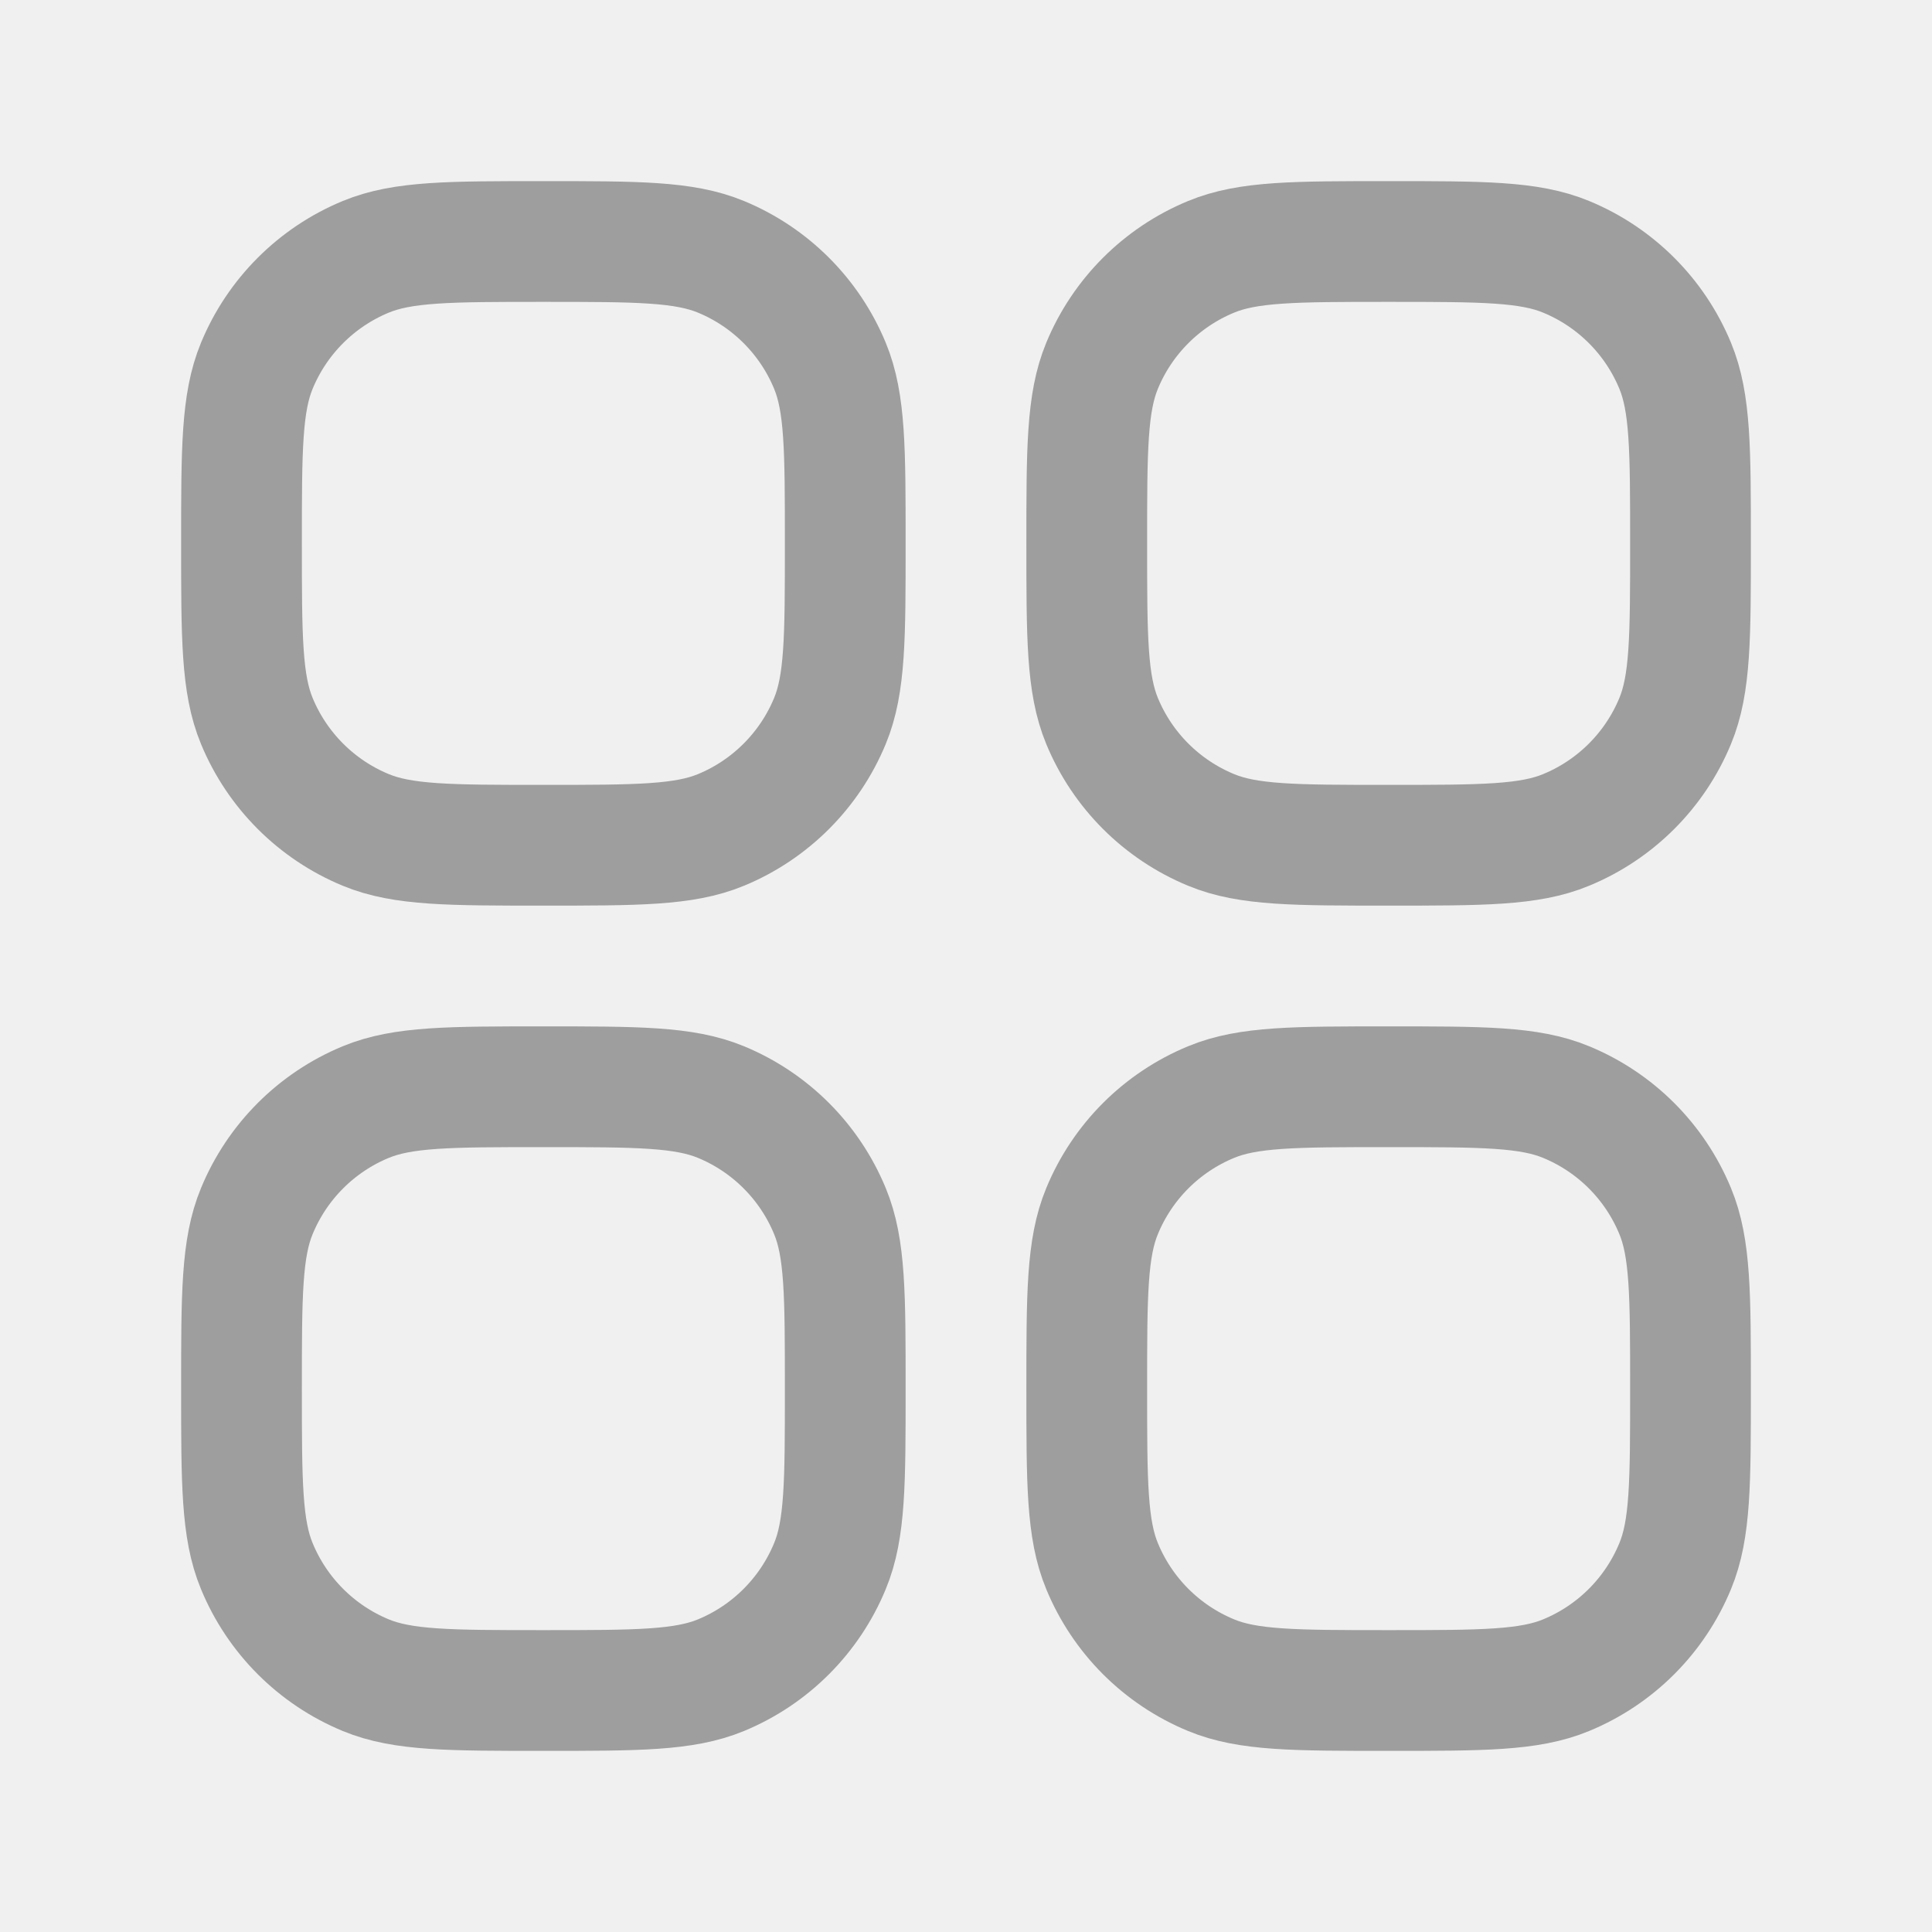
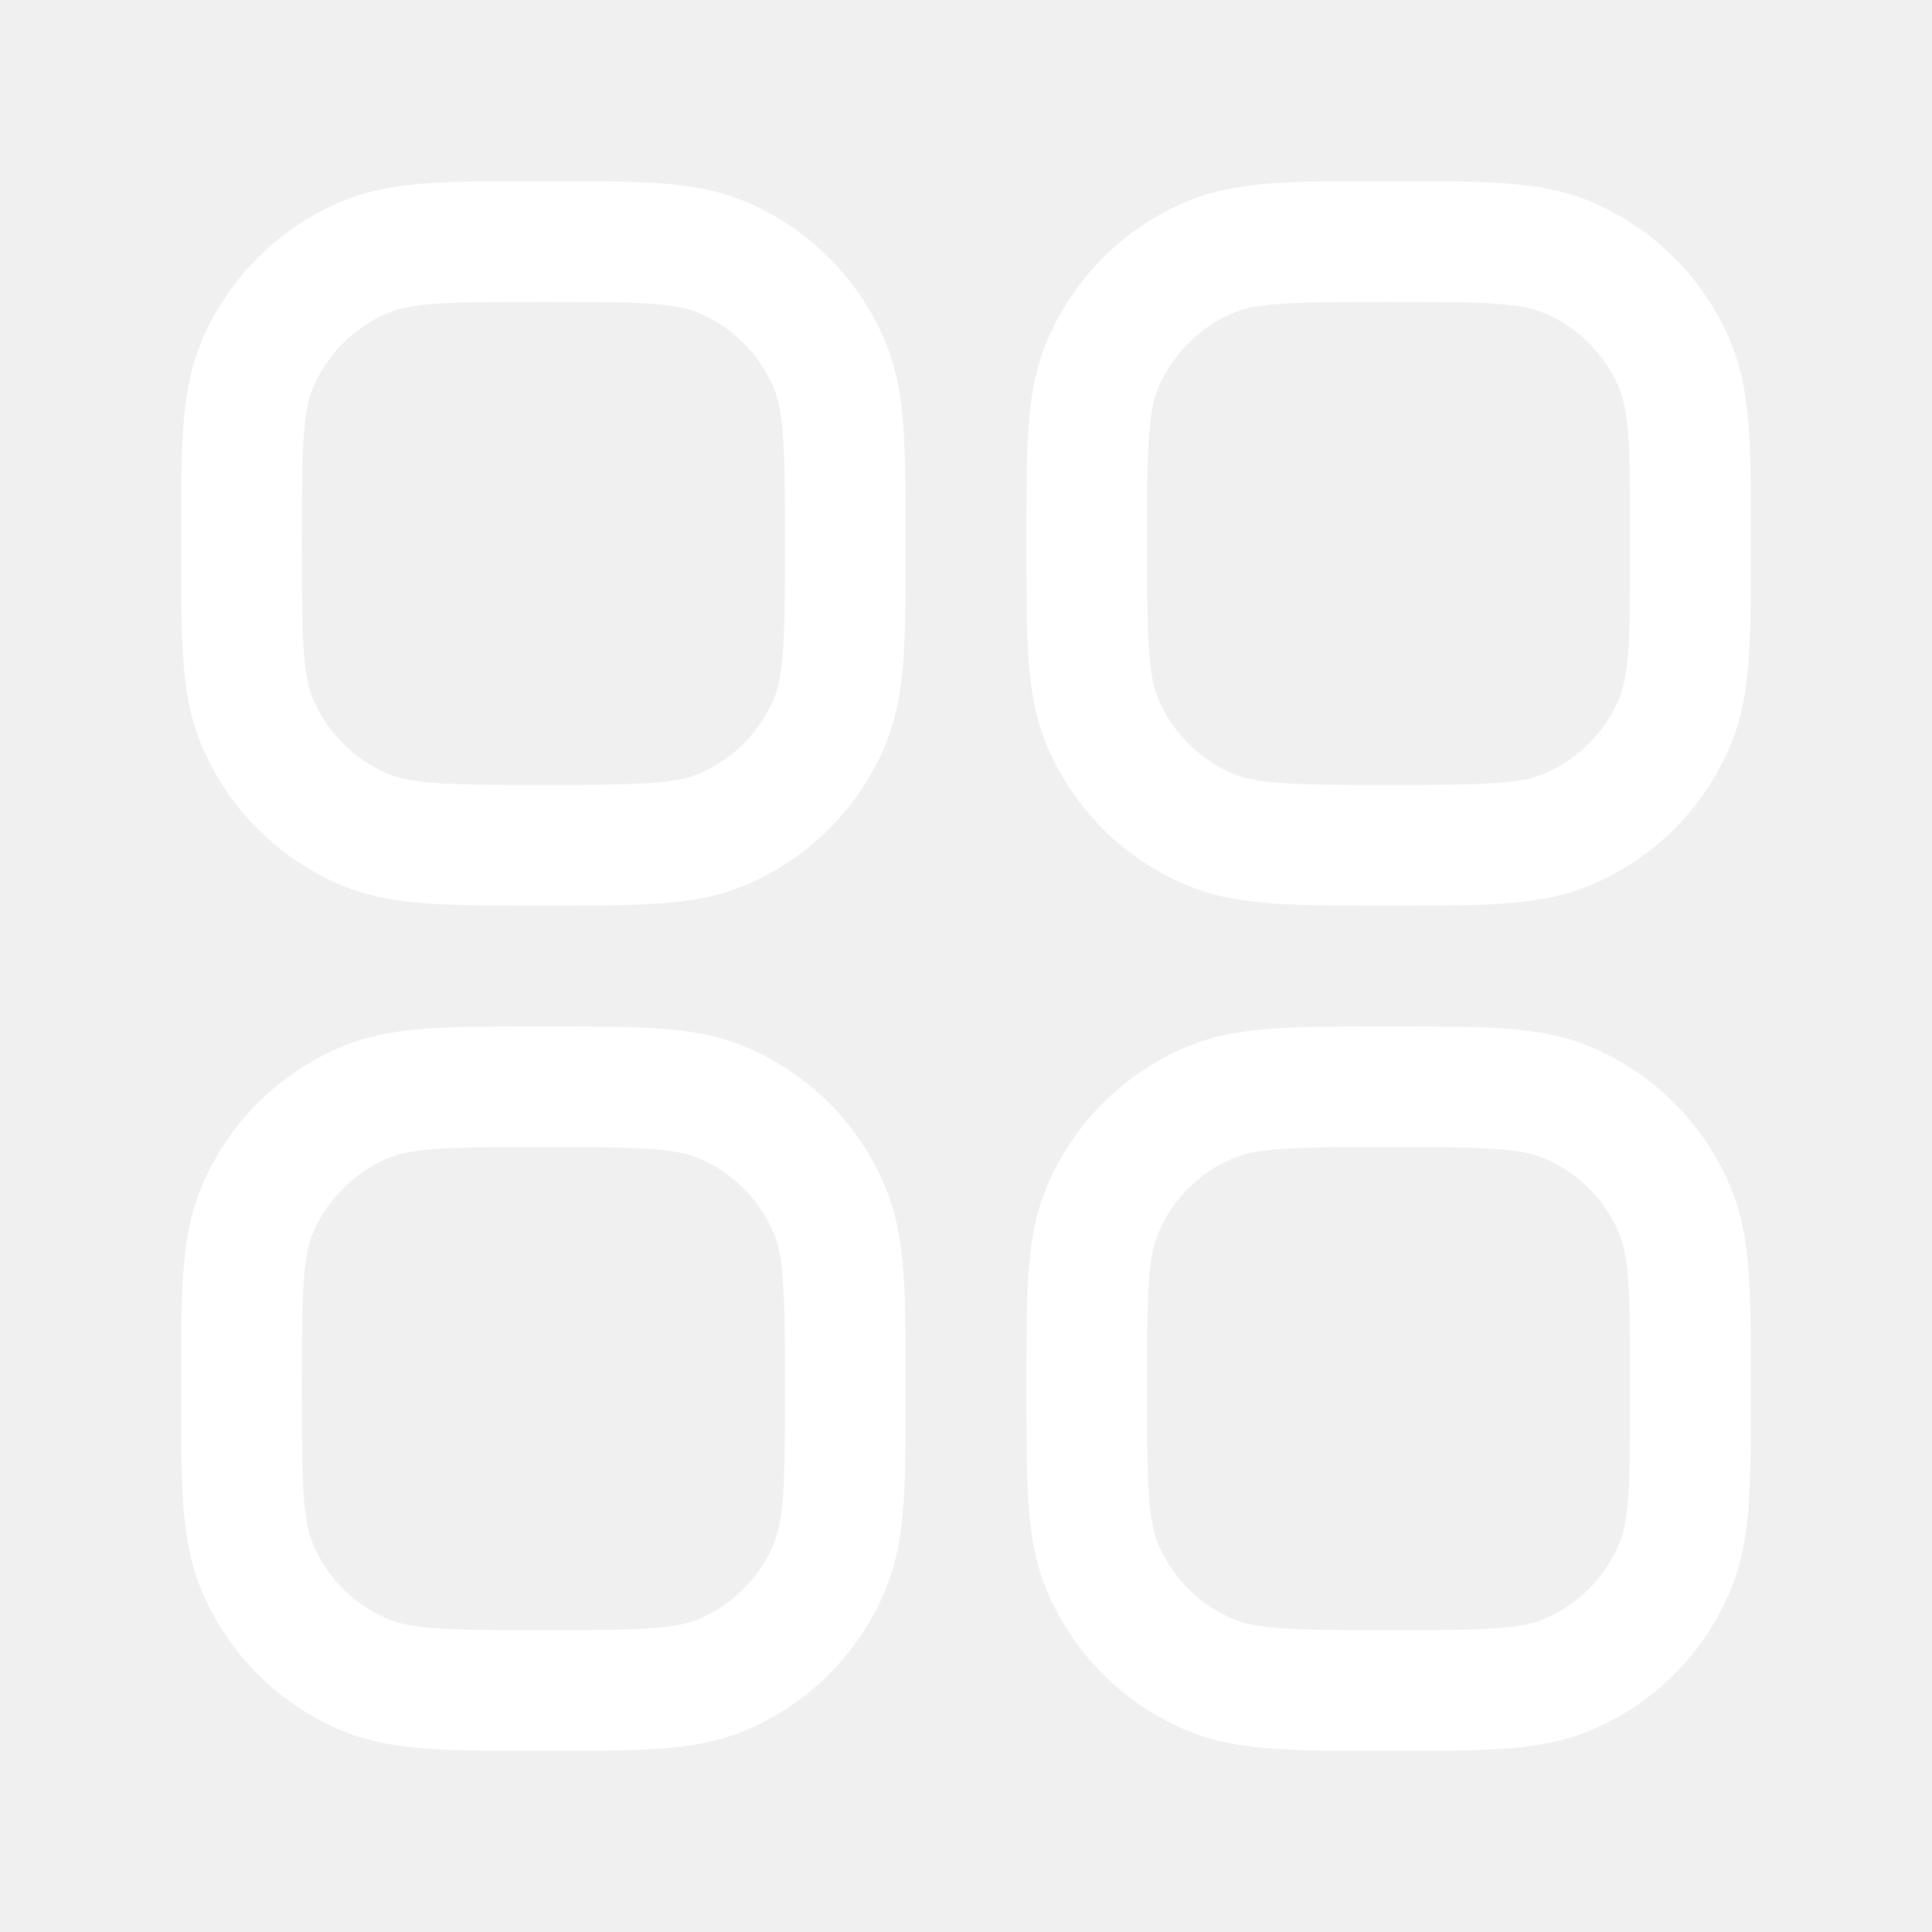
<svg xmlns="http://www.w3.org/2000/svg" width="18" height="18" viewBox="0 0 18 18" fill="none">
-   <path d="M10.268 14.592C10.125 14.248 10.125 13.811 10.125 12.938C10.125 12.064 10.125 11.627 10.268 11.283C10.458 10.823 10.823 10.458 11.283 10.268C11.627 10.125 12.064 10.125 12.938 10.125C13.811 10.125 14.248 10.125 14.592 10.268C15.052 10.458 15.417 10.823 15.607 11.283C15.75 11.627 15.75 12.064 15.75 12.938C15.75 13.811 15.75 14.248 15.607 14.592C15.417 15.052 15.052 15.417 14.592 15.607C14.248 15.75 13.811 15.75 12.938 15.75C12.064 15.75 11.627 15.75 11.283 15.607C10.823 15.417 10.458 15.052 10.268 14.592Z" stroke="#9E9E9E" stroke-width="1.125" stroke-linecap="square" stroke-linejoin="round" />
-   <path d="M10.268 6.718C10.125 6.373 10.125 5.936 10.125 5.062C10.125 4.189 10.125 3.752 10.268 3.407C10.458 2.948 10.823 2.583 11.283 2.393C11.627 2.25 12.064 2.25 12.938 2.25C13.811 2.25 14.248 2.25 14.592 2.393C15.052 2.583 15.417 2.948 15.607 3.407C15.75 3.752 15.75 4.189 15.75 5.062C15.75 5.936 15.75 6.373 15.607 6.718C15.417 7.177 15.052 7.542 14.592 7.732C14.248 7.875 13.811 7.875 12.938 7.875C12.064 7.875 11.627 7.875 11.283 7.732C10.823 7.542 10.458 7.177 10.268 6.718Z" stroke="#9E9E9E" stroke-width="1.125" stroke-linecap="square" stroke-linejoin="round" />
-   <path d="M2.393 14.592C2.25 14.248 2.25 13.811 2.25 12.938C2.25 12.064 2.25 11.627 2.393 11.283C2.583 10.823 2.948 10.458 3.407 10.268C3.752 10.125 4.189 10.125 5.062 10.125C5.936 10.125 6.373 10.125 6.718 10.268C7.177 10.458 7.542 10.823 7.732 11.283C7.875 11.627 7.875 12.064 7.875 12.938C7.875 13.811 7.875 14.248 7.732 14.592C7.542 15.052 7.177 15.417 6.718 15.607C6.373 15.75 5.936 15.75 5.062 15.75C4.189 15.75 3.752 15.75 3.407 15.607C2.948 15.417 2.583 15.052 2.393 14.592Z" stroke="#9E9E9E" stroke-width="1.125" stroke-linecap="square" stroke-linejoin="round" />
-   <path d="M2.393 6.718C2.25 6.373 2.25 5.936 2.25 5.062C2.25 4.189 2.25 3.752 2.393 3.407C2.583 2.948 2.948 2.583 3.407 2.393C3.752 2.25 4.189 2.25 5.062 2.25C5.936 2.25 6.373 2.25 6.718 2.393C7.177 2.583 7.542 2.948 7.732 3.407C7.875 3.752 7.875 4.189 7.875 5.062C7.875 5.936 7.875 6.373 7.732 6.718C7.542 7.177 7.177 7.542 6.718 7.732C6.373 7.875 5.936 7.875 5.062 7.875C4.189 7.875 3.752 7.875 3.407 7.732C2.948 7.542 2.583 7.177 2.393 6.718Z" stroke="#9E9E9E" stroke-width="1.125" stroke-linecap="square" stroke-linejoin="round" />
+   <path d="M10.268 14.592C10.125 14.248 10.125 13.811 10.125 12.938C10.125 12.064 10.125 11.627 10.268 11.283C10.458 10.823 10.823 10.458 11.283 10.268C11.627 10.125 12.064 10.125 12.938 10.125C13.811 10.125 14.248 10.125 14.592 10.268C15.052 10.458 15.417 10.823 15.607 11.283C15.75 11.627 15.75 12.064 15.75 12.938C15.75 13.811 15.75 14.248 15.607 14.592C15.417 15.052 15.052 15.417 14.592 15.607C14.248 15.75 13.811 15.75 12.938 15.75C12.064 15.75 11.627 15.75 11.283 15.607C10.823 15.417 10.458 15.052 10.268 14.592Z" stroke="#fff" stroke-width="1.125" stroke-linecap="square" stroke-linejoin="round" />
+   <path d="M10.268 6.718C10.125 6.373 10.125 5.936 10.125 5.062C10.125 4.189 10.125 3.752 10.268 3.407C10.458 2.948 10.823 2.583 11.283 2.393C11.627 2.25 12.064 2.25 12.938 2.25C13.811 2.25 14.248 2.25 14.592 2.393C15.052 2.583 15.417 2.948 15.607 3.407C15.75 3.752 15.75 4.189 15.75 5.062C15.75 5.936 15.75 6.373 15.607 6.718C15.417 7.177 15.052 7.542 14.592 7.732C14.248 7.875 13.811 7.875 12.938 7.875C12.064 7.875 11.627 7.875 11.283 7.732C10.823 7.542 10.458 7.177 10.268 6.718Z" stroke="#fff" stroke-width="1.125" stroke-linecap="square" stroke-linejoin="round" />
+   <path d="M2.393 14.592C2.25 14.248 2.25 13.811 2.25 12.938C2.25 12.064 2.25 11.627 2.393 11.283C2.583 10.823 2.948 10.458 3.407 10.268C3.752 10.125 4.189 10.125 5.062 10.125C5.936 10.125 6.373 10.125 6.718 10.268C7.177 10.458 7.542 10.823 7.732 11.283C7.875 11.627 7.875 12.064 7.875 12.938C7.875 13.811 7.875 14.248 7.732 14.592C7.542 15.052 7.177 15.417 6.718 15.607C6.373 15.75 5.936 15.75 5.062 15.75C4.189 15.75 3.752 15.75 3.407 15.607C2.948 15.417 2.583 15.052 2.393 14.592Z" stroke="#fff" stroke-width="1.125" stroke-linecap="square" stroke-linejoin="round" />
+   <path d="M2.393 6.718C2.25 6.373 2.25 5.936 2.25 5.062C2.25 4.189 2.25 3.752 2.393 3.407C2.583 2.948 2.948 2.583 3.407 2.393C3.752 2.25 4.189 2.25 5.062 2.25C5.936 2.25 6.373 2.25 6.718 2.393C7.177 2.583 7.542 2.948 7.732 3.407C7.875 3.752 7.875 4.189 7.875 5.062C7.875 5.936 7.875 6.373 7.732 6.718C7.542 7.177 7.177 7.542 6.718 7.732C6.373 7.875 5.936 7.875 5.062 7.875C4.189 7.875 3.752 7.875 3.407 7.732C2.948 7.542 2.583 7.177 2.393 6.718Z" stroke="#fff" stroke-width="1.125" stroke-linecap="square" stroke-linejoin="round" />
</svg>
